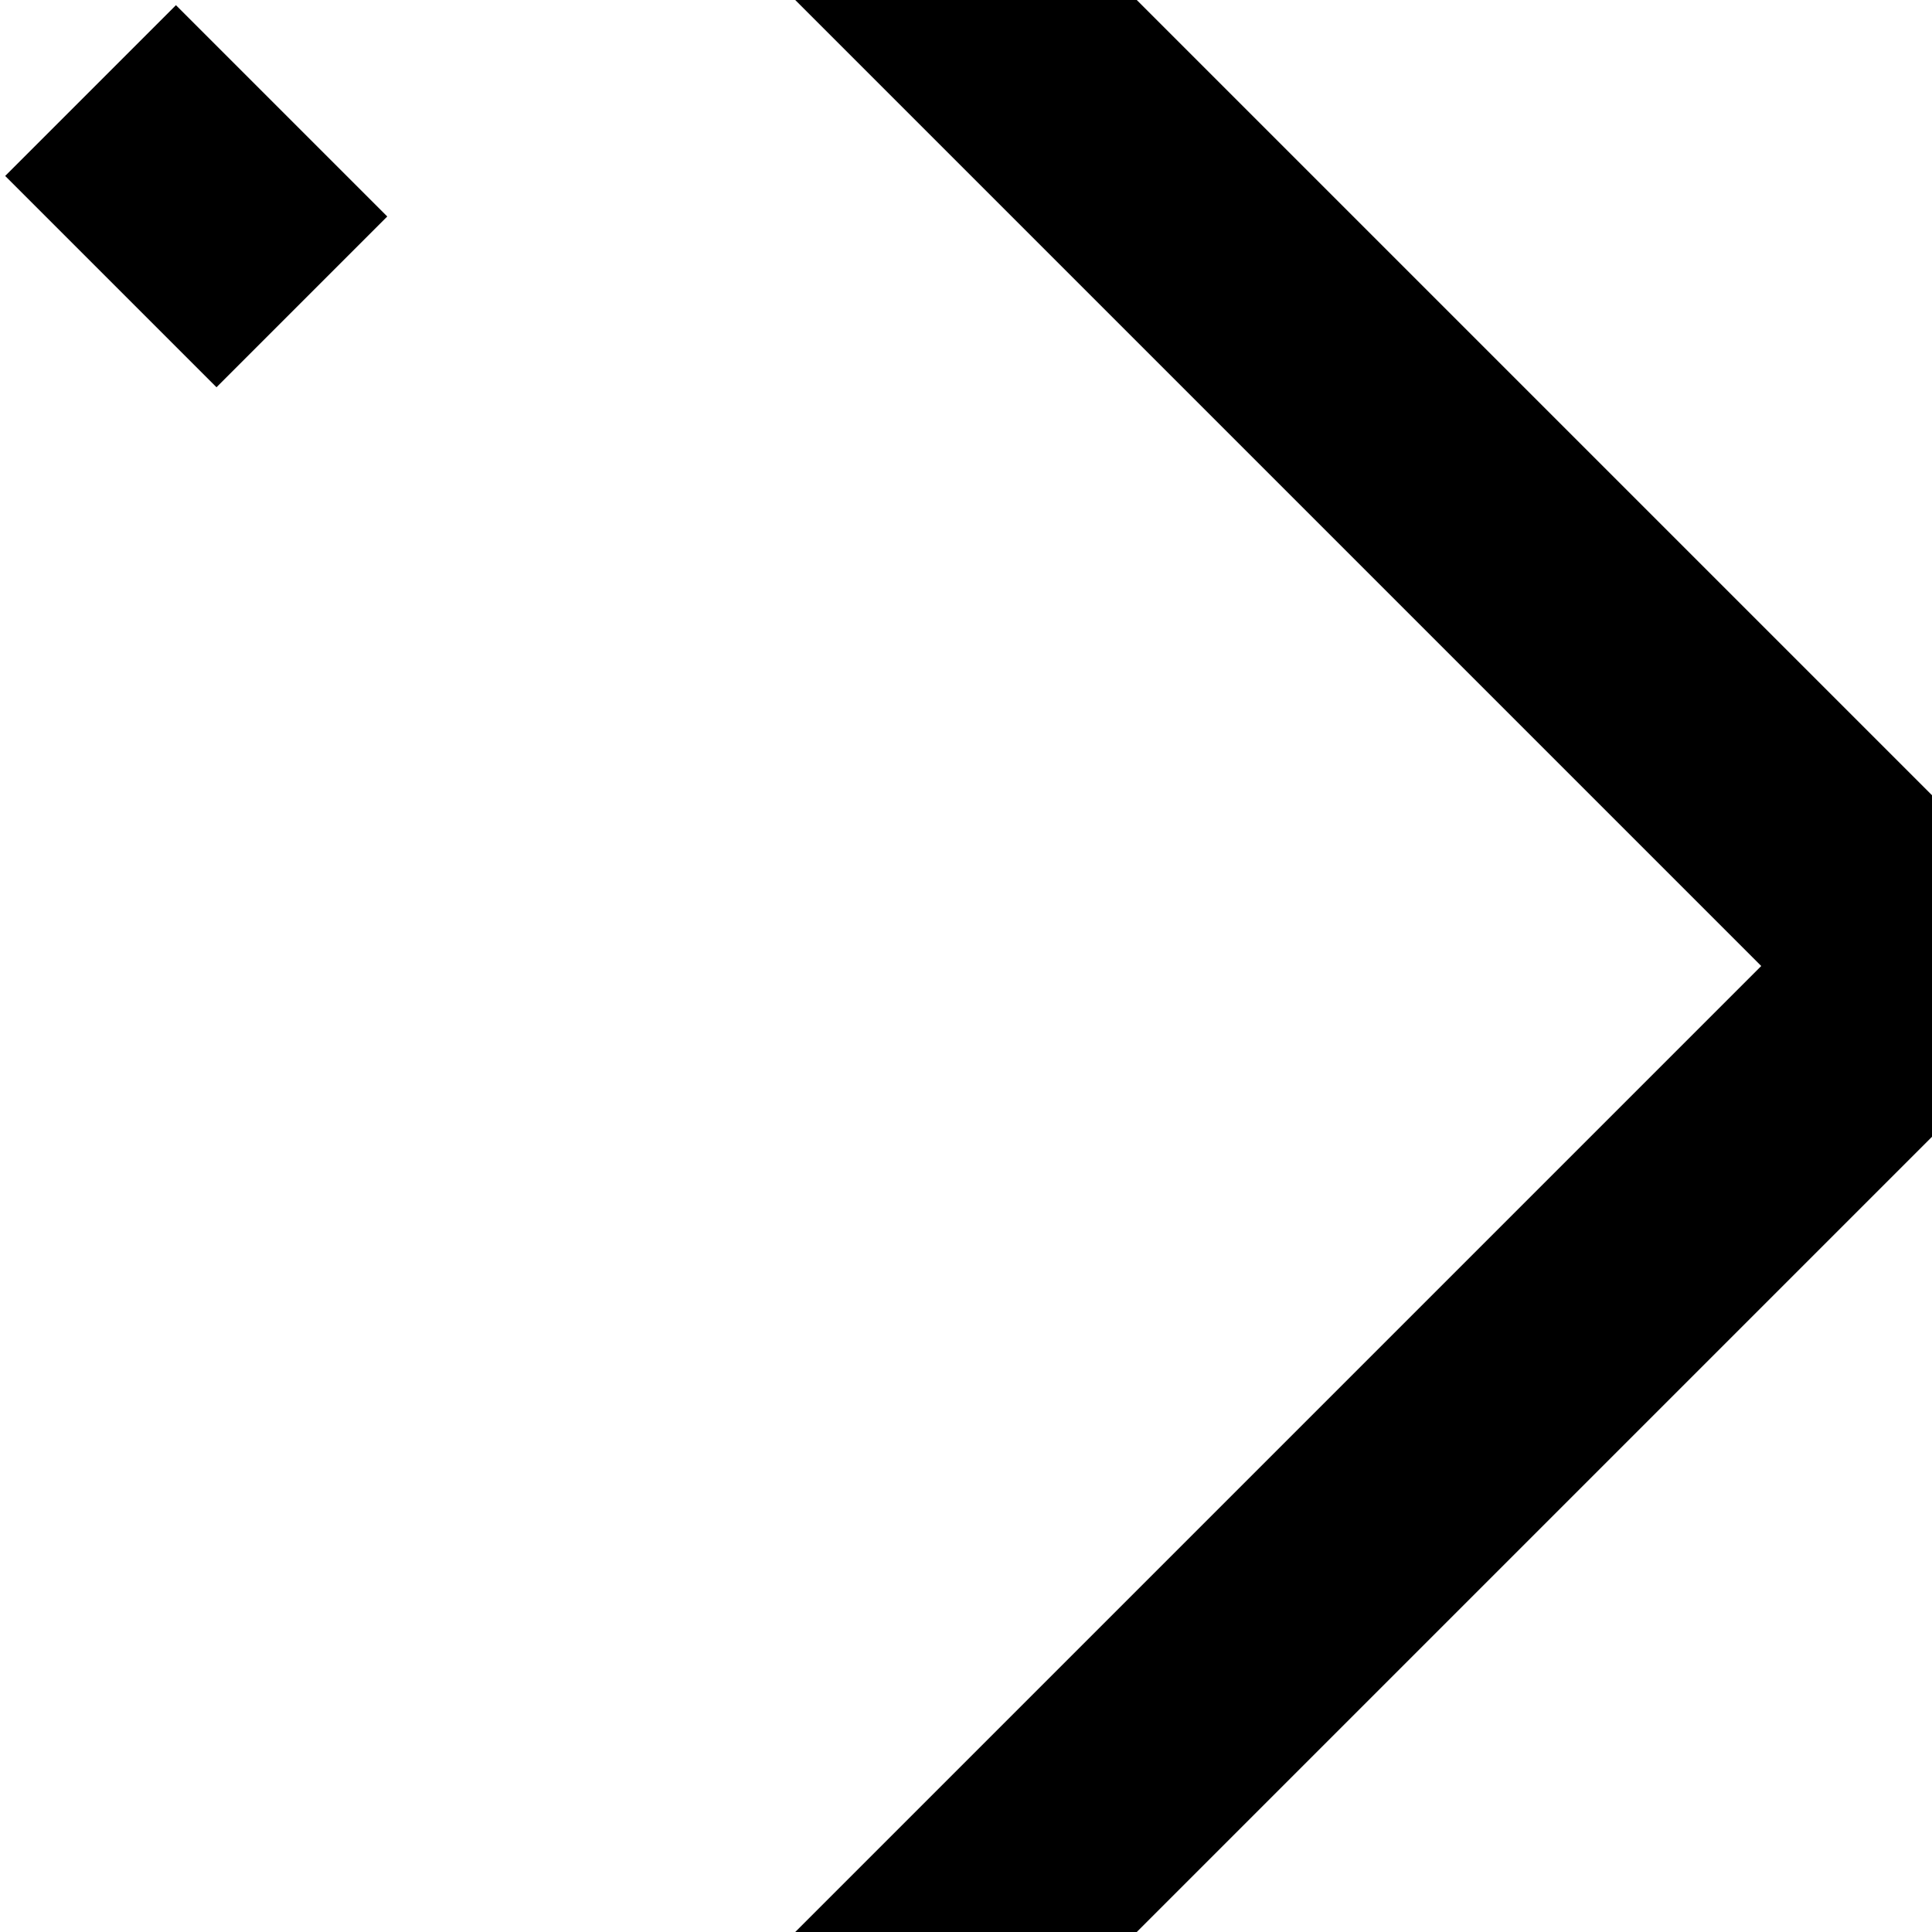
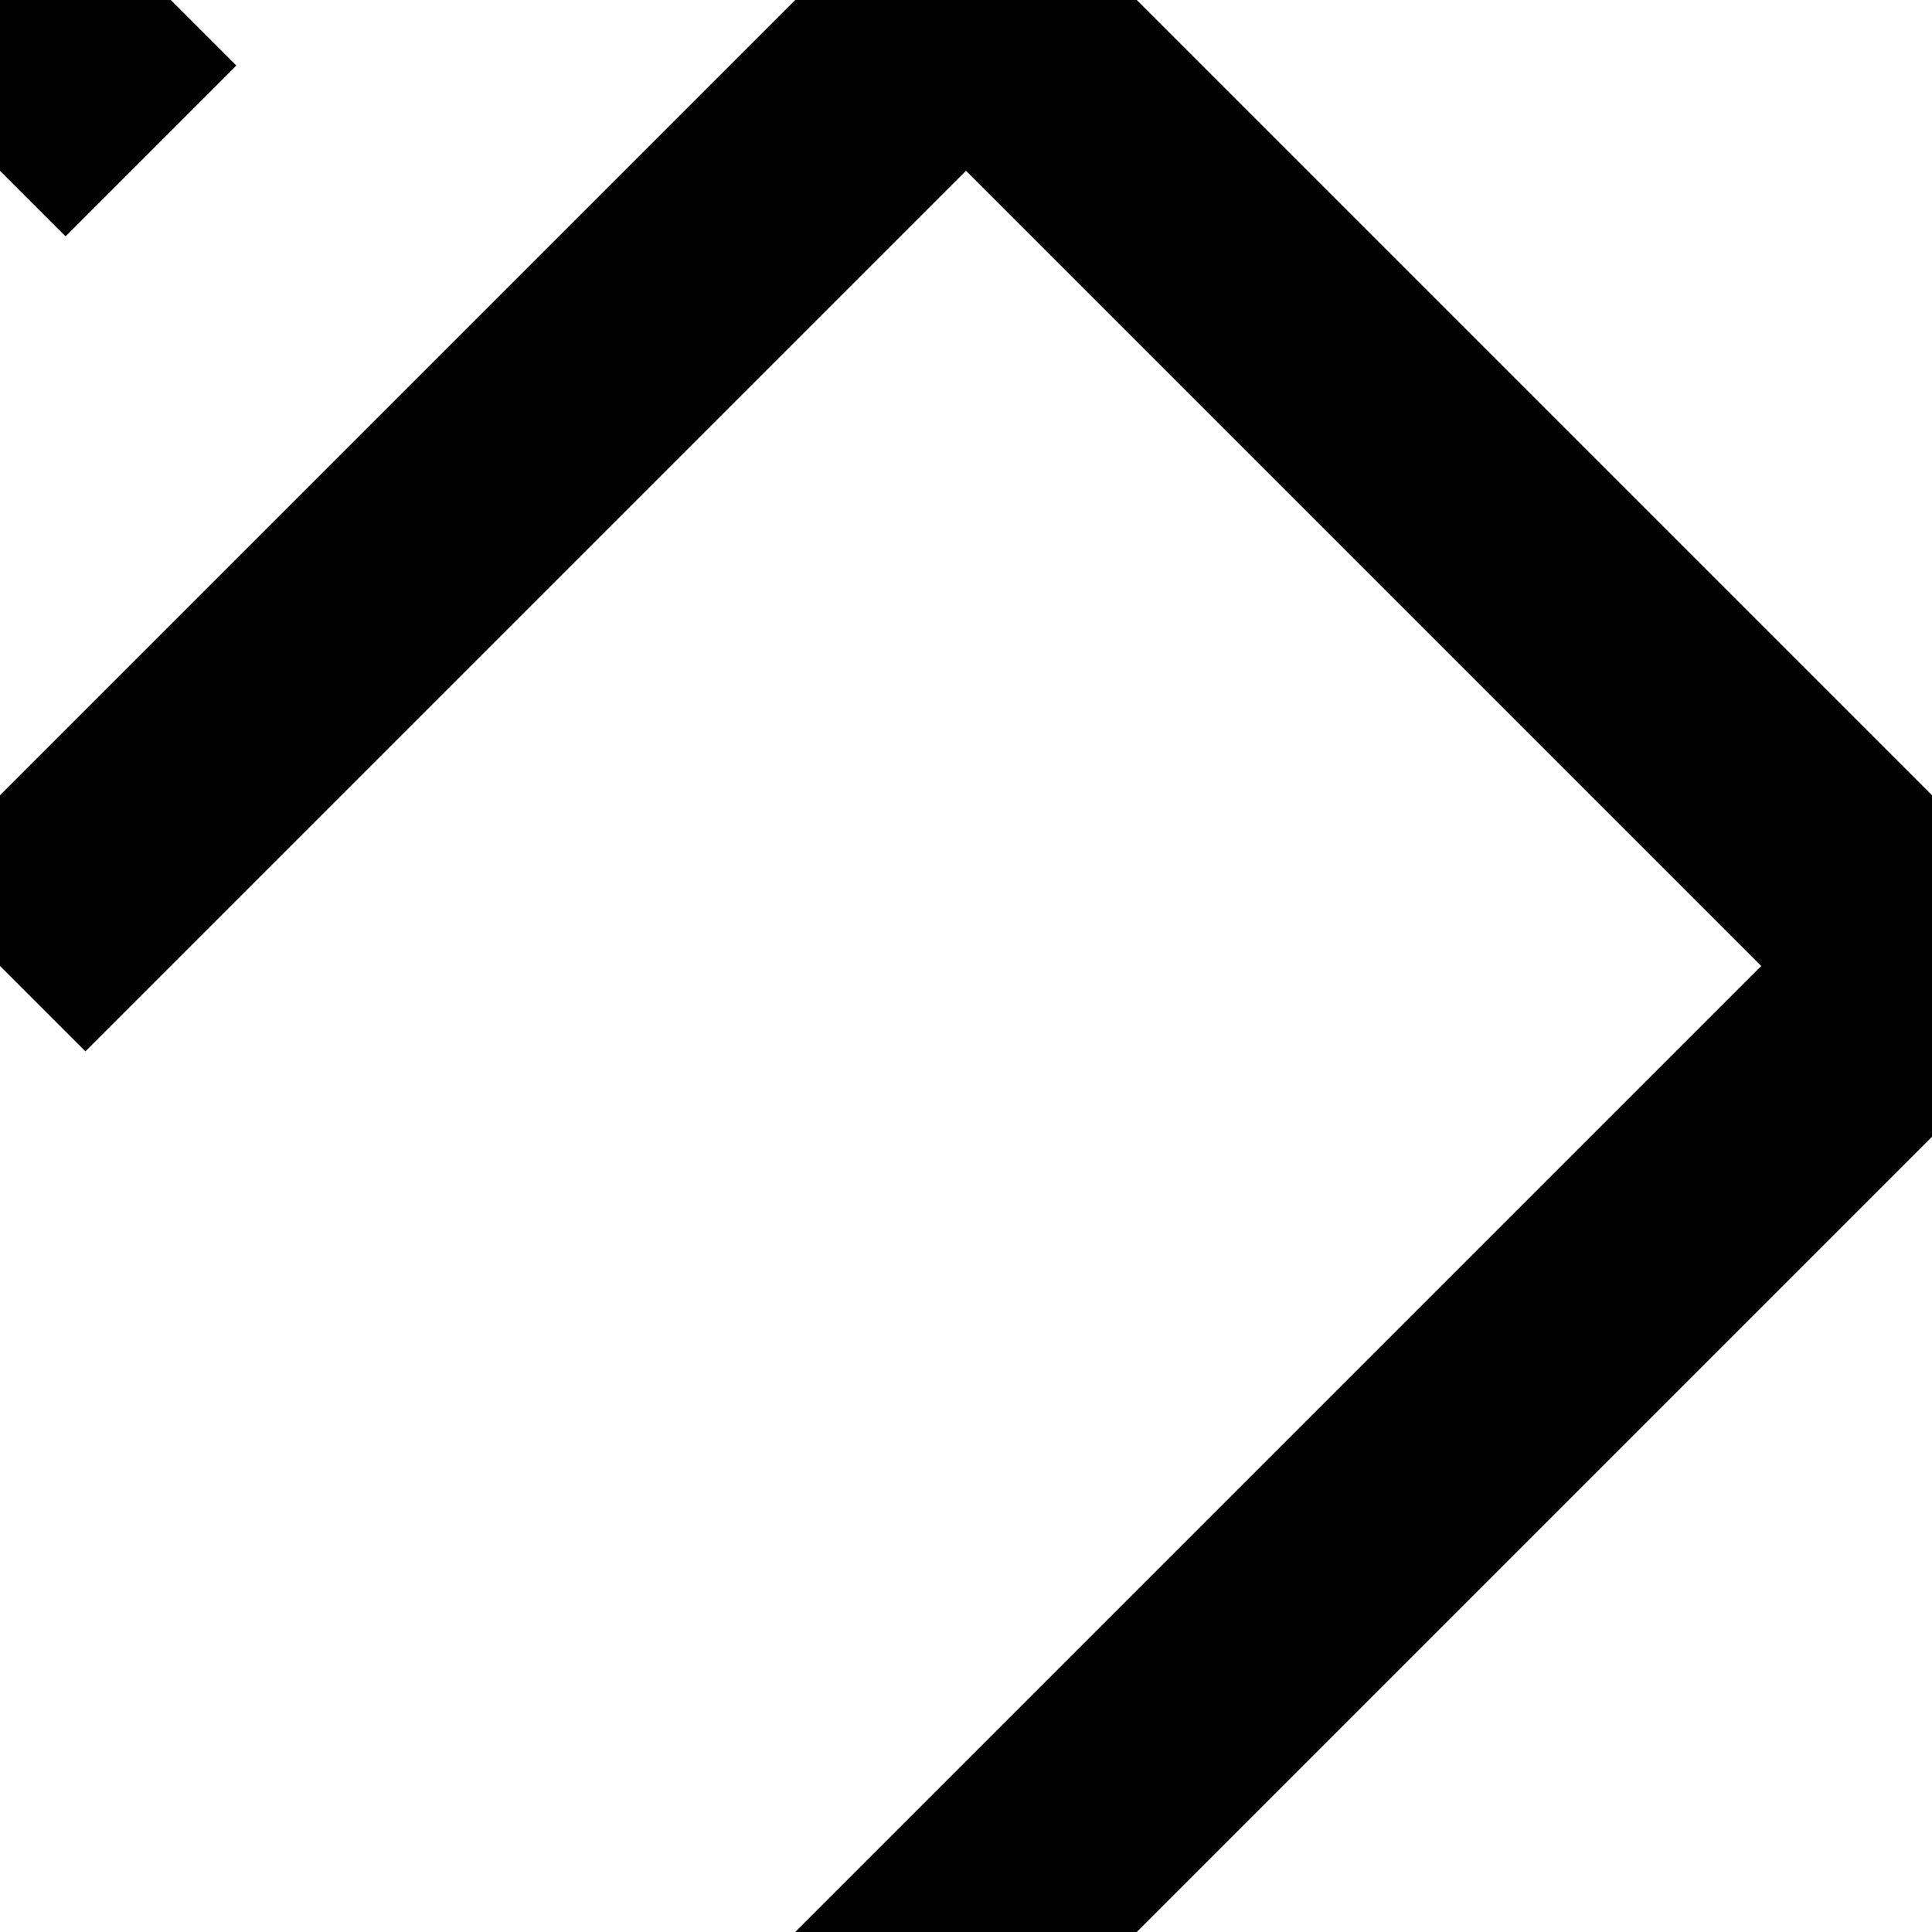
<svg xmlns="http://www.w3.org/2000/svg" width="512" height="512" viewBox="0 0 135.467 135.467" version="1.1" id="svg8">
  <defs id="defs2" />
  <g id="layer1" transform="translate(0,-161.5333)">
    <path style="fill:none;fill-rule:evenodd;stroke:#000000;stroke-width:16.933;stroke-linecap:butt;stroke-linejoin:miter;stroke-miterlimit:4;stroke-dasharray:none;stroke-opacity:1" d="m 59.267,153.067 76.2,76.2 -76.2,76.2" id="path4647" />
  </g>
  <defs id="defs2" />
-   <path id="path4597" d="M 21.167,21.167 6.35,6.35" style="fill:none;fill-rule:evenodd;stroke:#000000;stroke-width:16.933;stroke-linecap:butt;stroke-linejoin:miter;stroke-opacity:1;stroke-miterlimit:4;stroke-dasharray:none" />
+   <path id="path4597" d="M 10.583,10.583 -4.233,-4.233" style="fill:none;fill-rule:evenodd;stroke:#000000;stroke-width:16.933;stroke-linecap:butt;stroke-linejoin:miter;stroke-miterlimit:4;stroke-dasharray:none;stroke-opacity:1" />
+   <path style="fill:none;fill-rule:evenodd;stroke:#000000;stroke-width:16.933;stroke-linecap:butt;stroke-linejoin:miter;stroke-opacity:1;stroke-miterlimit:4;stroke-dasharray:none" d="M 0,67.733 67.733,2.5999998e-6" id="path5042" />
</svg>
